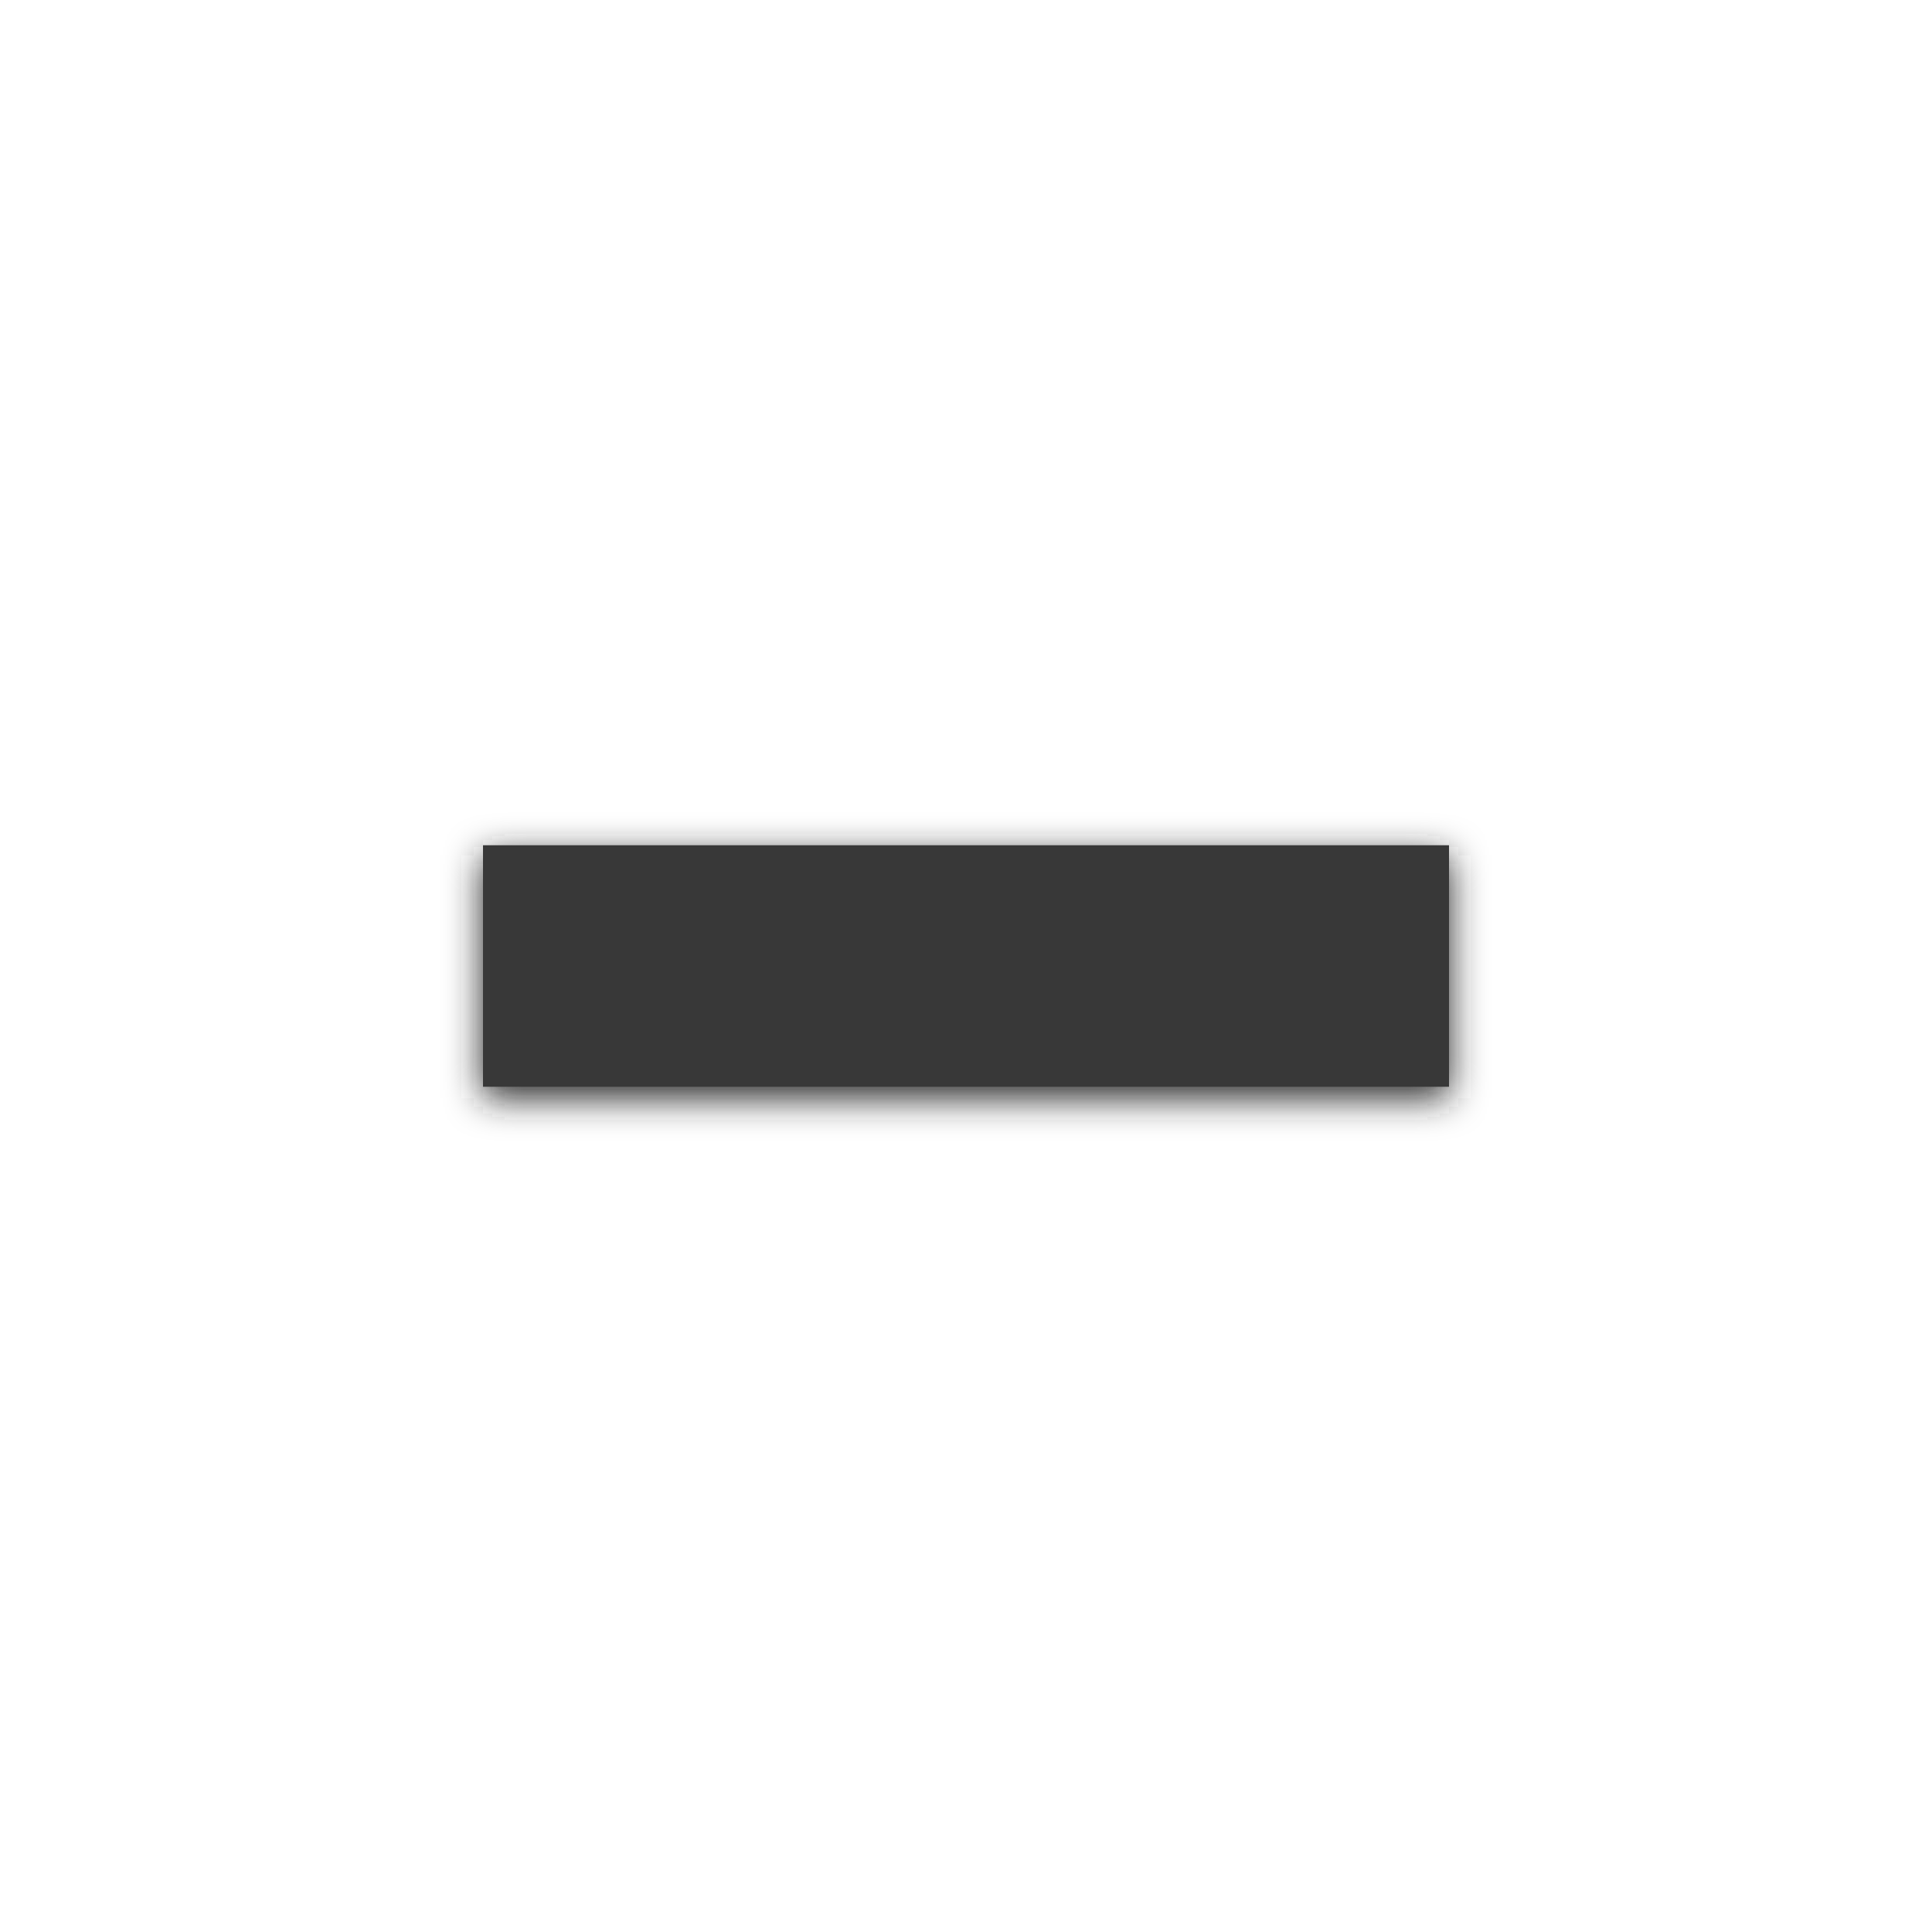
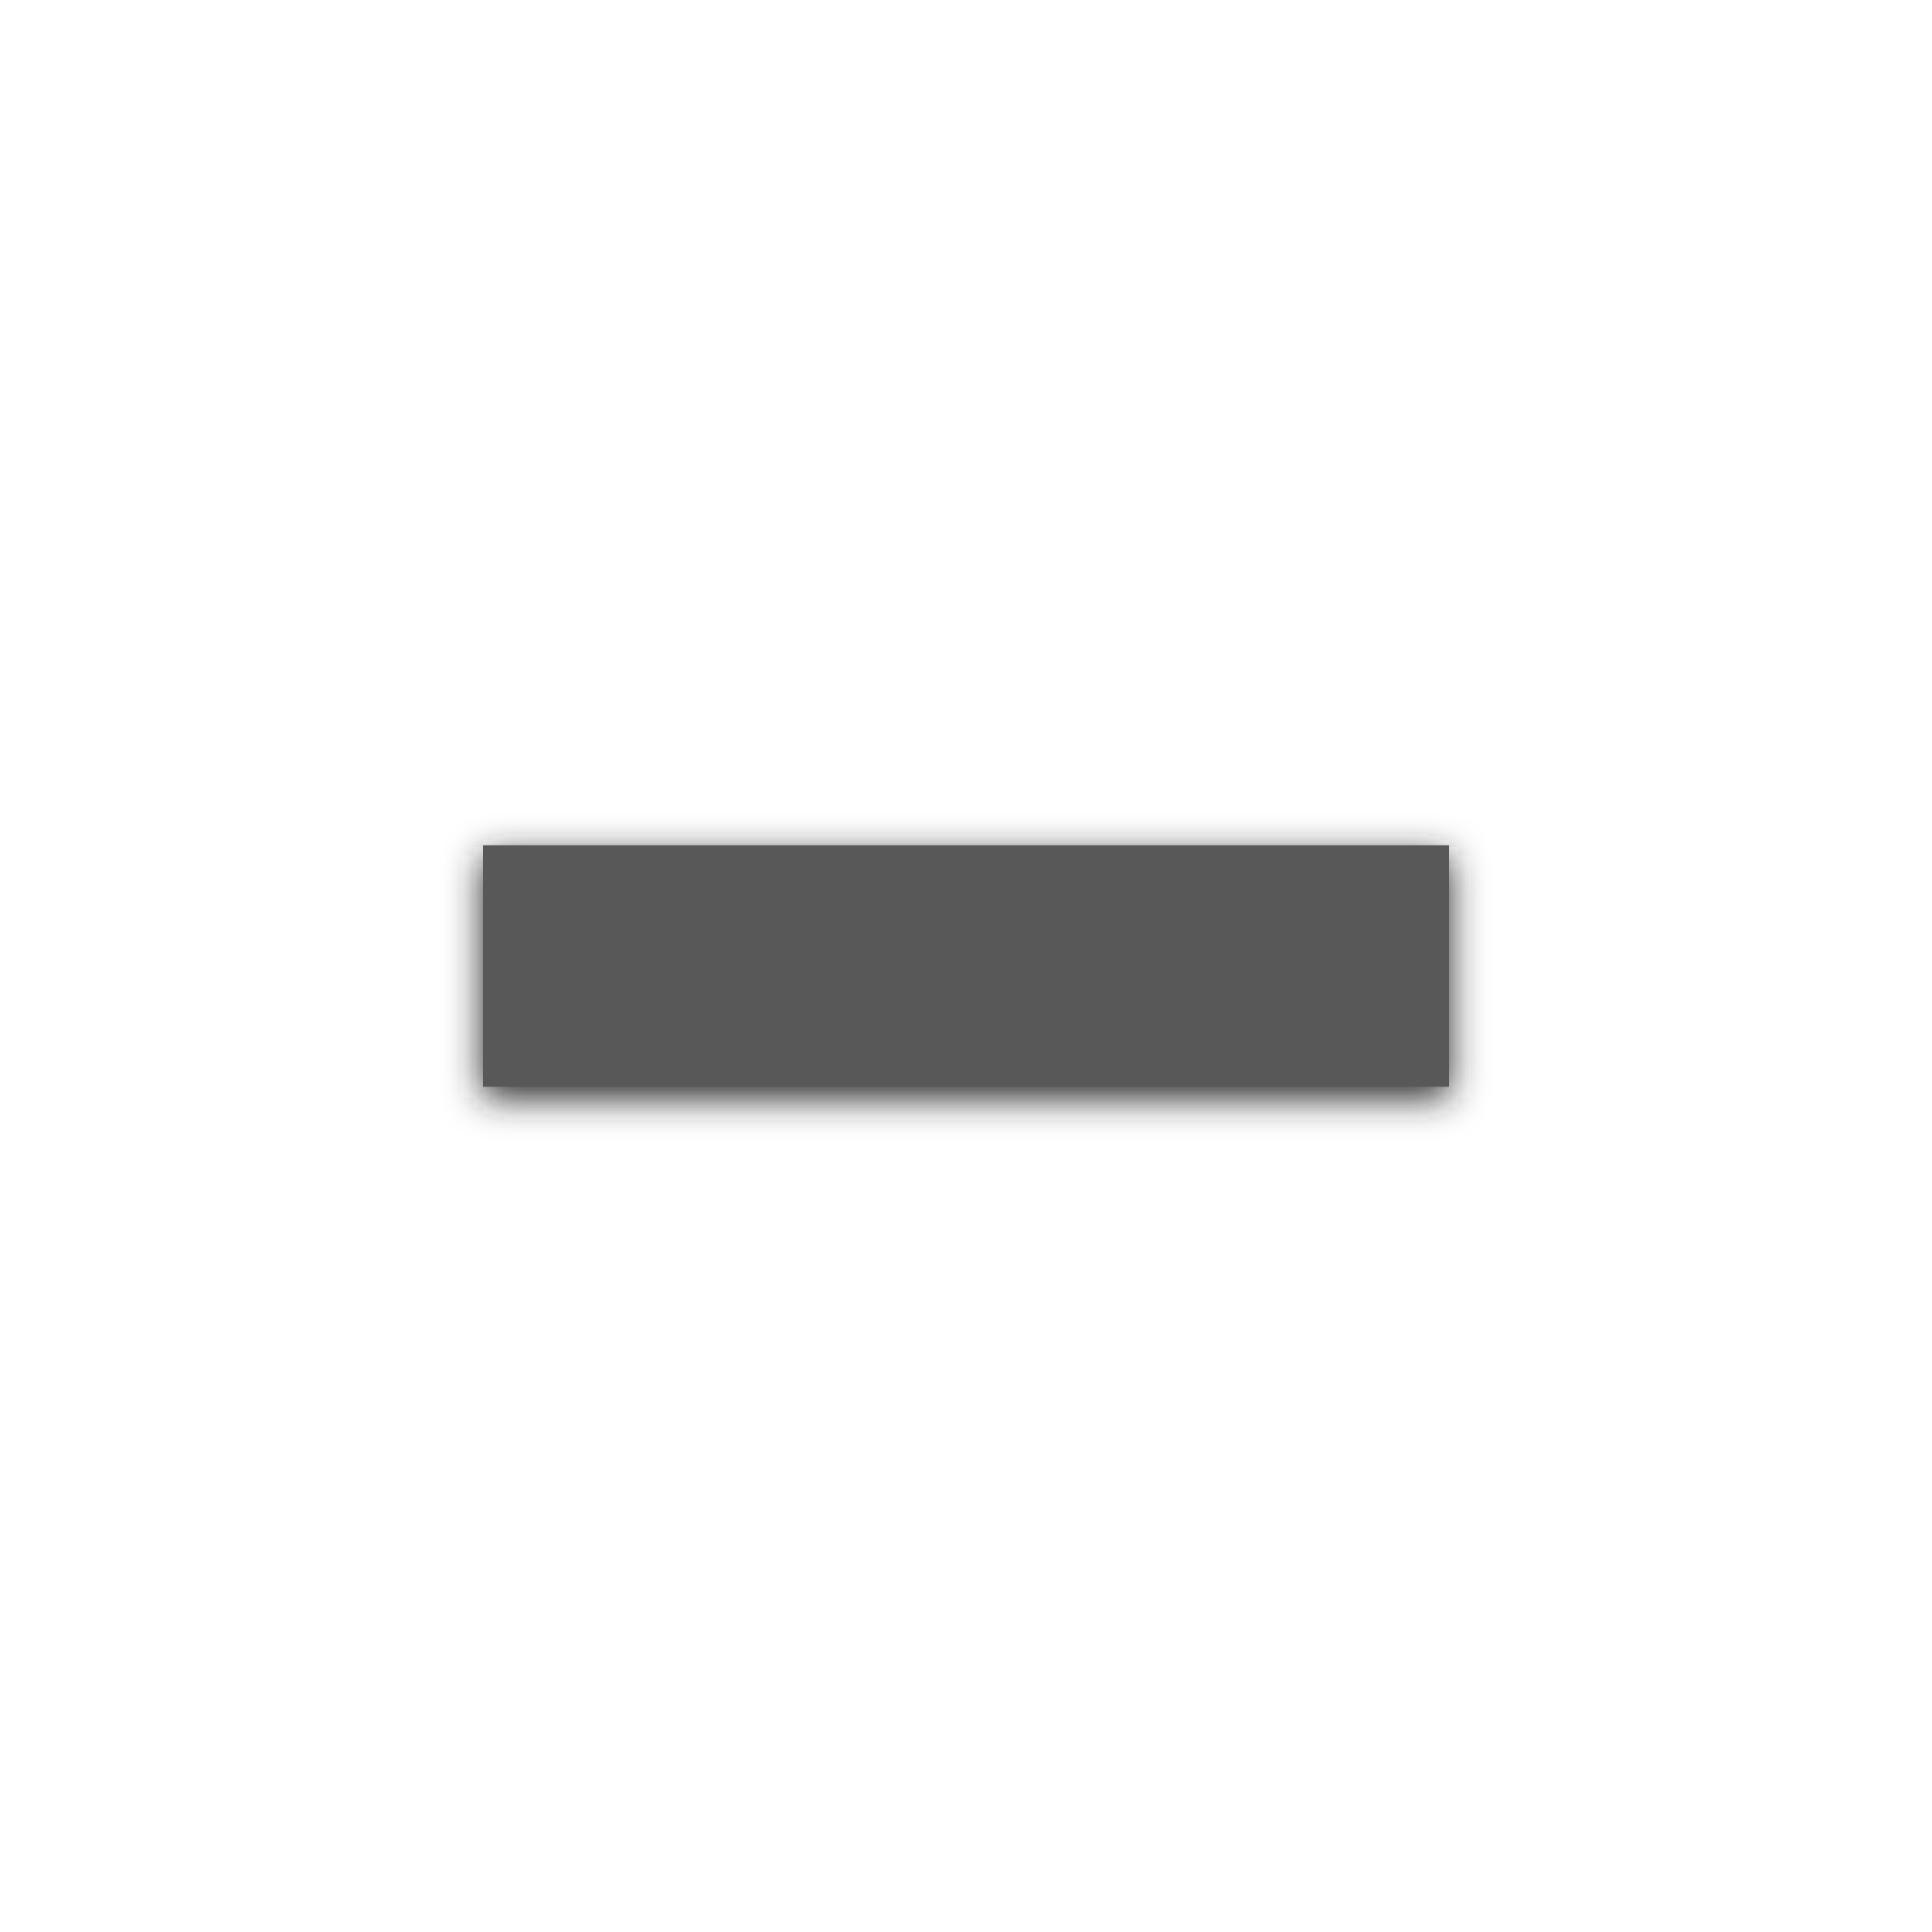
<svg xmlns="http://www.w3.org/2000/svg" viewBox="0 0 16 16">
  <defs>
    <filter width="1.09" x="-.045" y="-.18" height="1.36" id="filter3971">
      <feGaussianBlur stdDeviation=".15" />
    </filter>
  </defs>
  <g transform="translate(0 -1036.362)">
    <rect width="8" x="4" y="1043.451" height="2" style="fill:#282828;filter:url(#filter3971)" />
-     <rect width="8" x="4" y="7" height="2" style="fill:#383838" transform="translate(0 1036.362)" />
+     <rect width="8" x="4" y="7" height="2" style="fill:#585858" transform="translate(0 1036.362)" />
  </g>
</svg>
